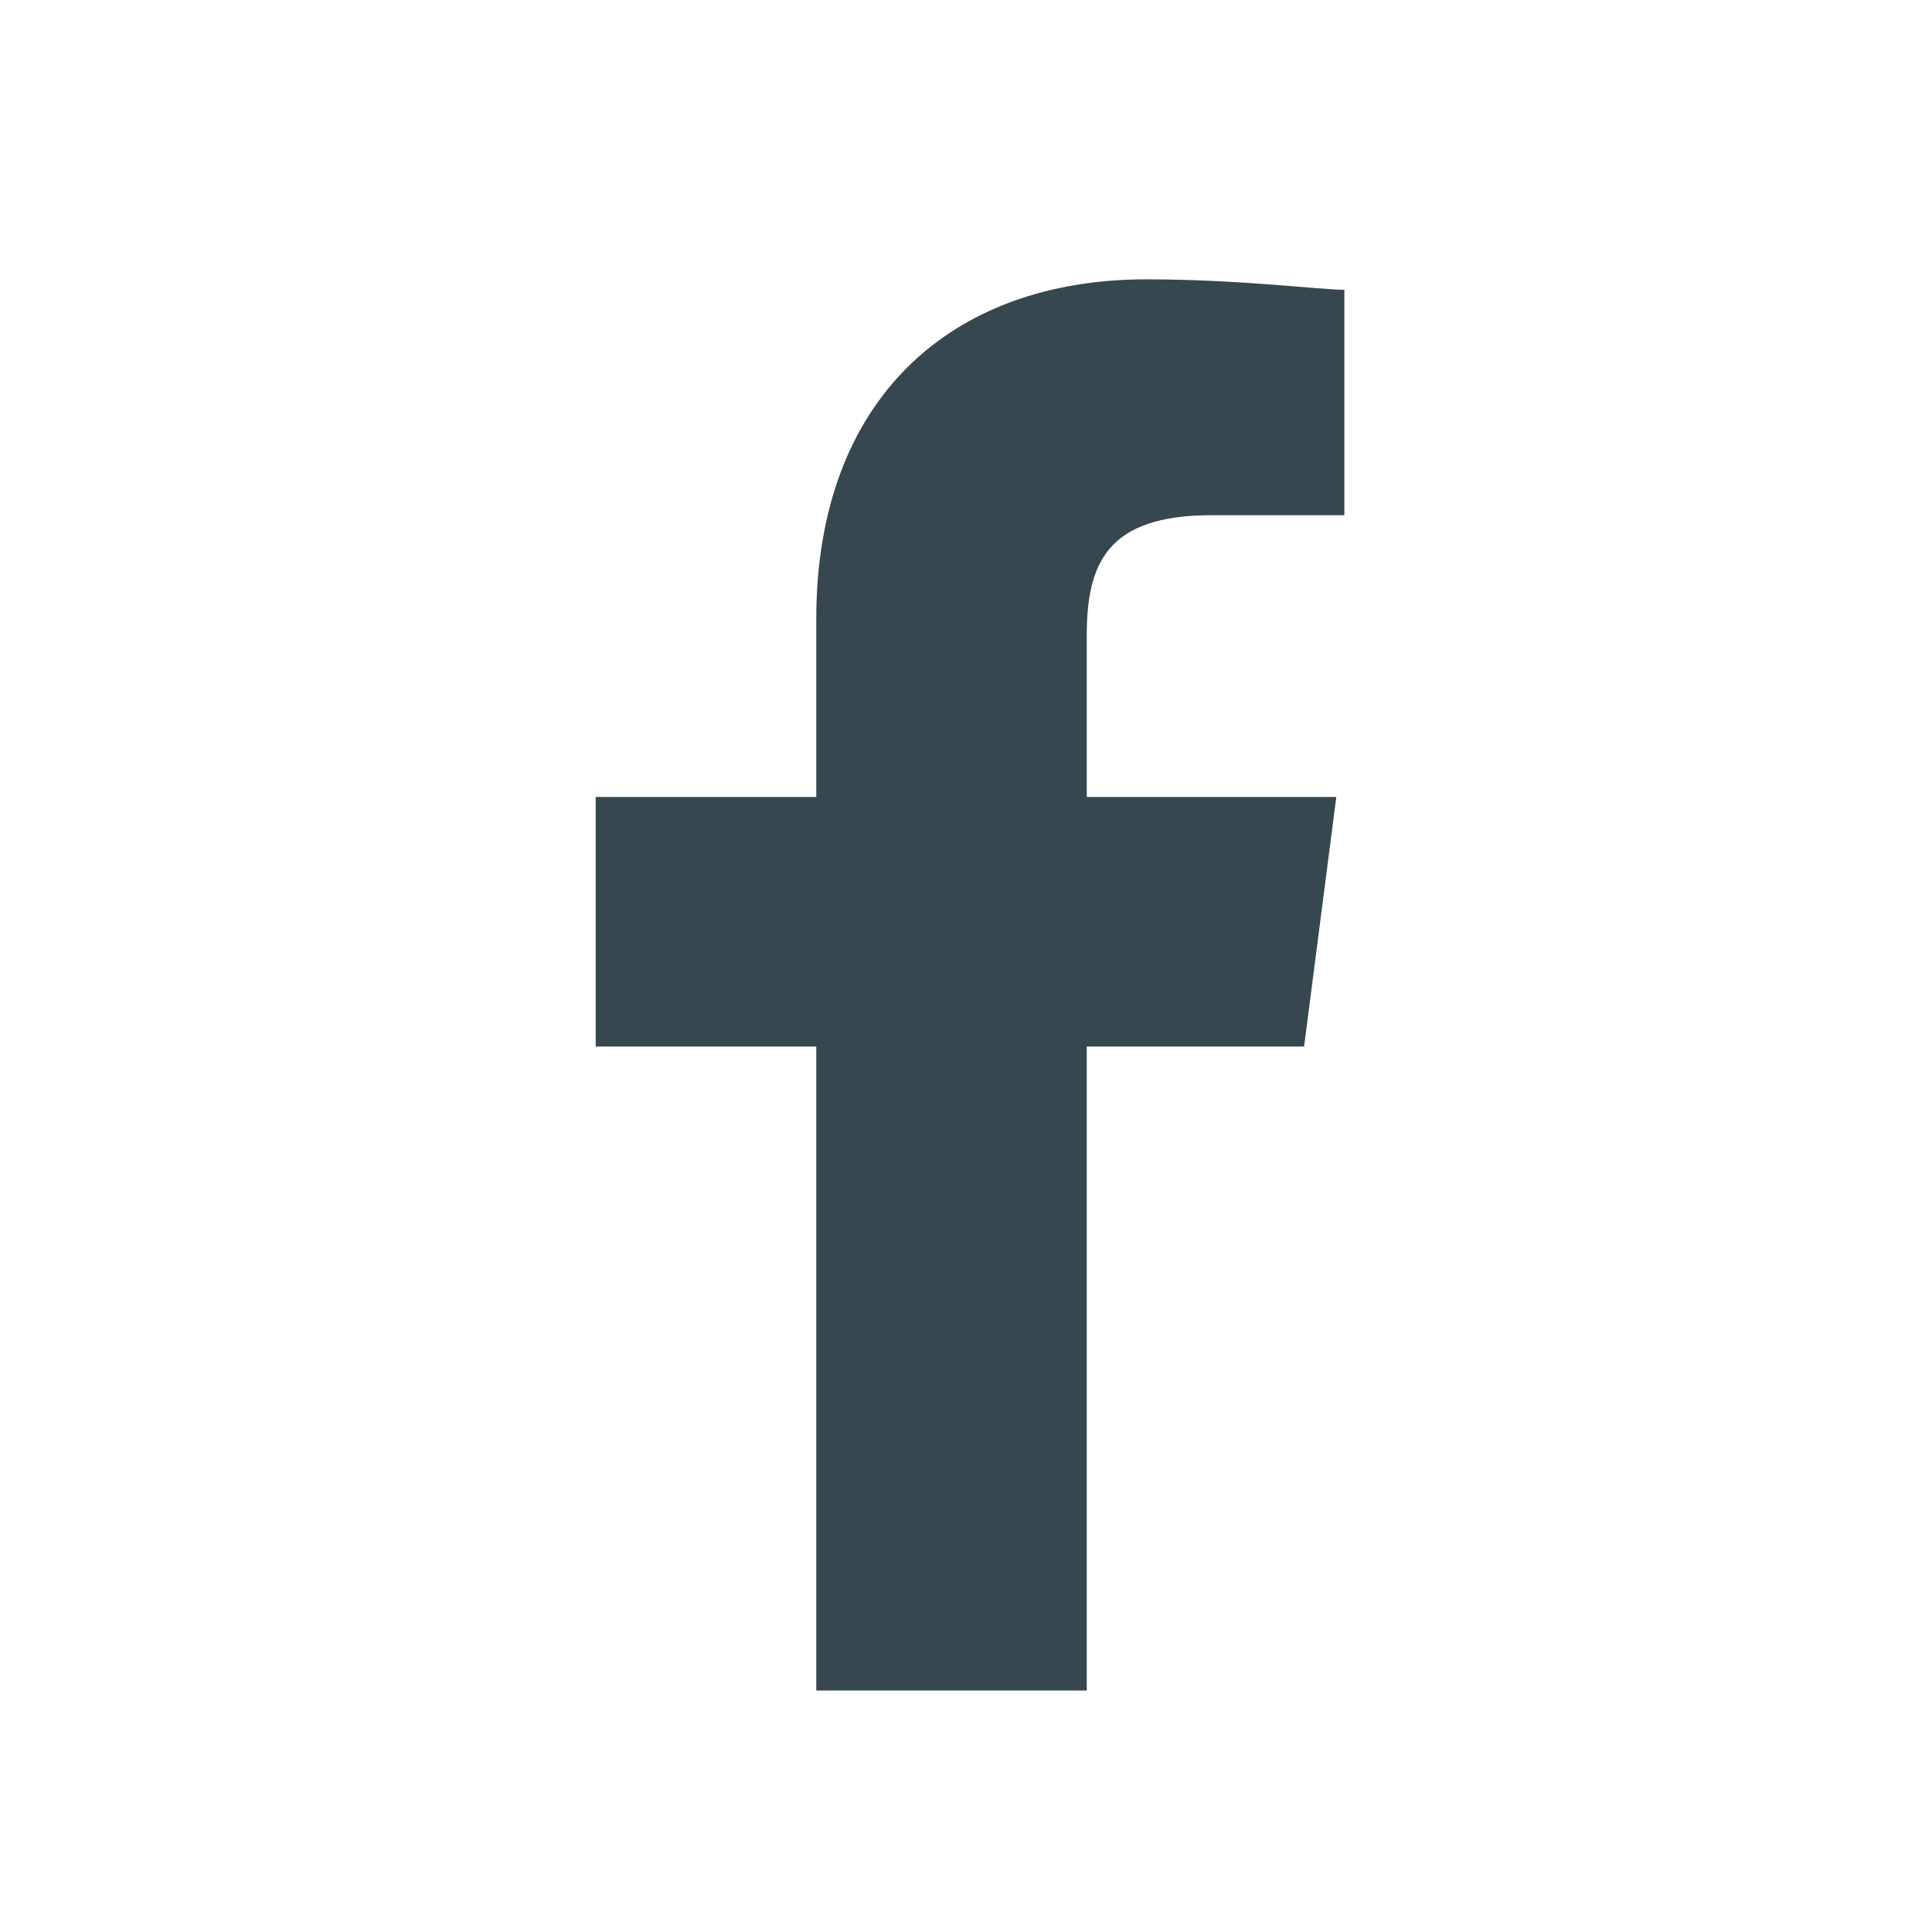
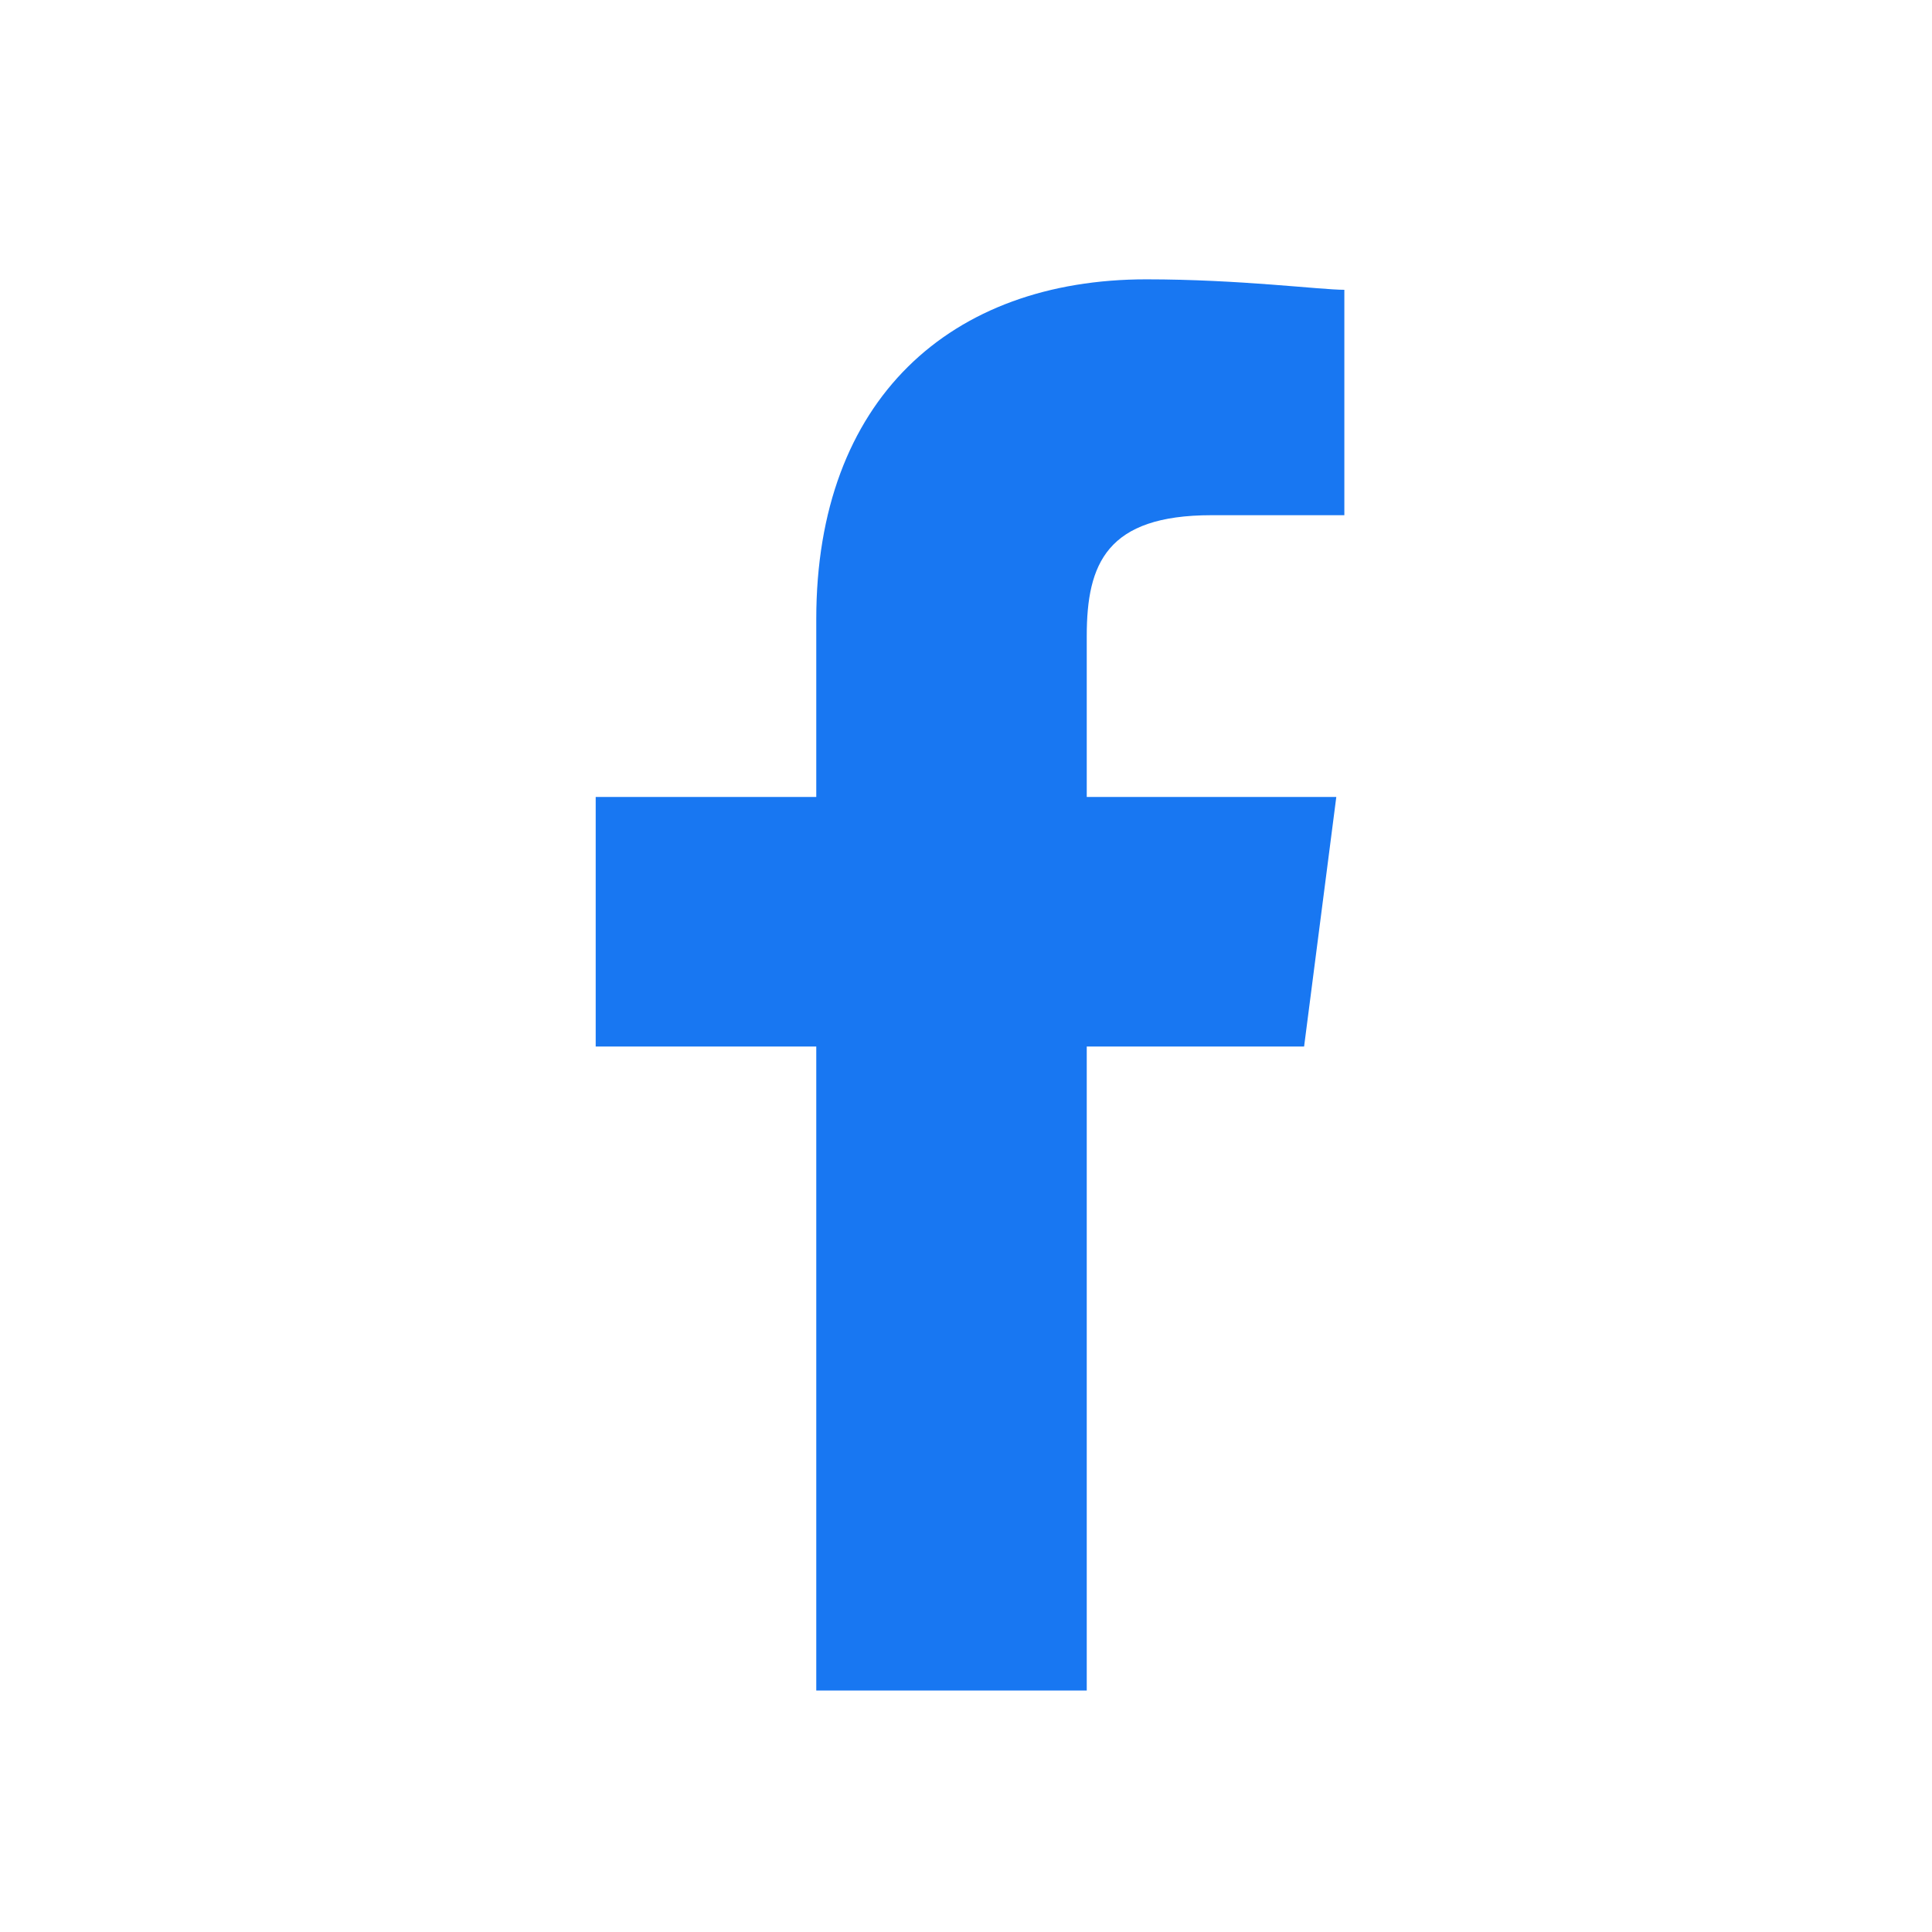
<svg xmlns="http://www.w3.org/2000/svg" viewBox="0 0 24 24" width="24" height="24" role="img" aria-label="Facebook">
-   <path fill="#37474F" d="M13.5 21v-8h2.7l.4-3.1h-3.1V7.9c0-.9.25-1.5 1.55-1.5H16.7V3.6c-.3 0-1.3-.13-2.46-.13-2.43 0-4.1 1.49-4.1 4.22V9.9H7.4V13h2.74v8z" />
+   <path fill="#1877F2" d="M13.5 21v-8h2.7l.4-3.1h-3.1V7.9c0-.9.25-1.5 1.55-1.5H16.7V3.6c-.3 0-1.3-.13-2.46-.13-2.43 0-4.1 1.49-4.1 4.22V9.9H7.4V13h2.74v8z" />
</svg>
